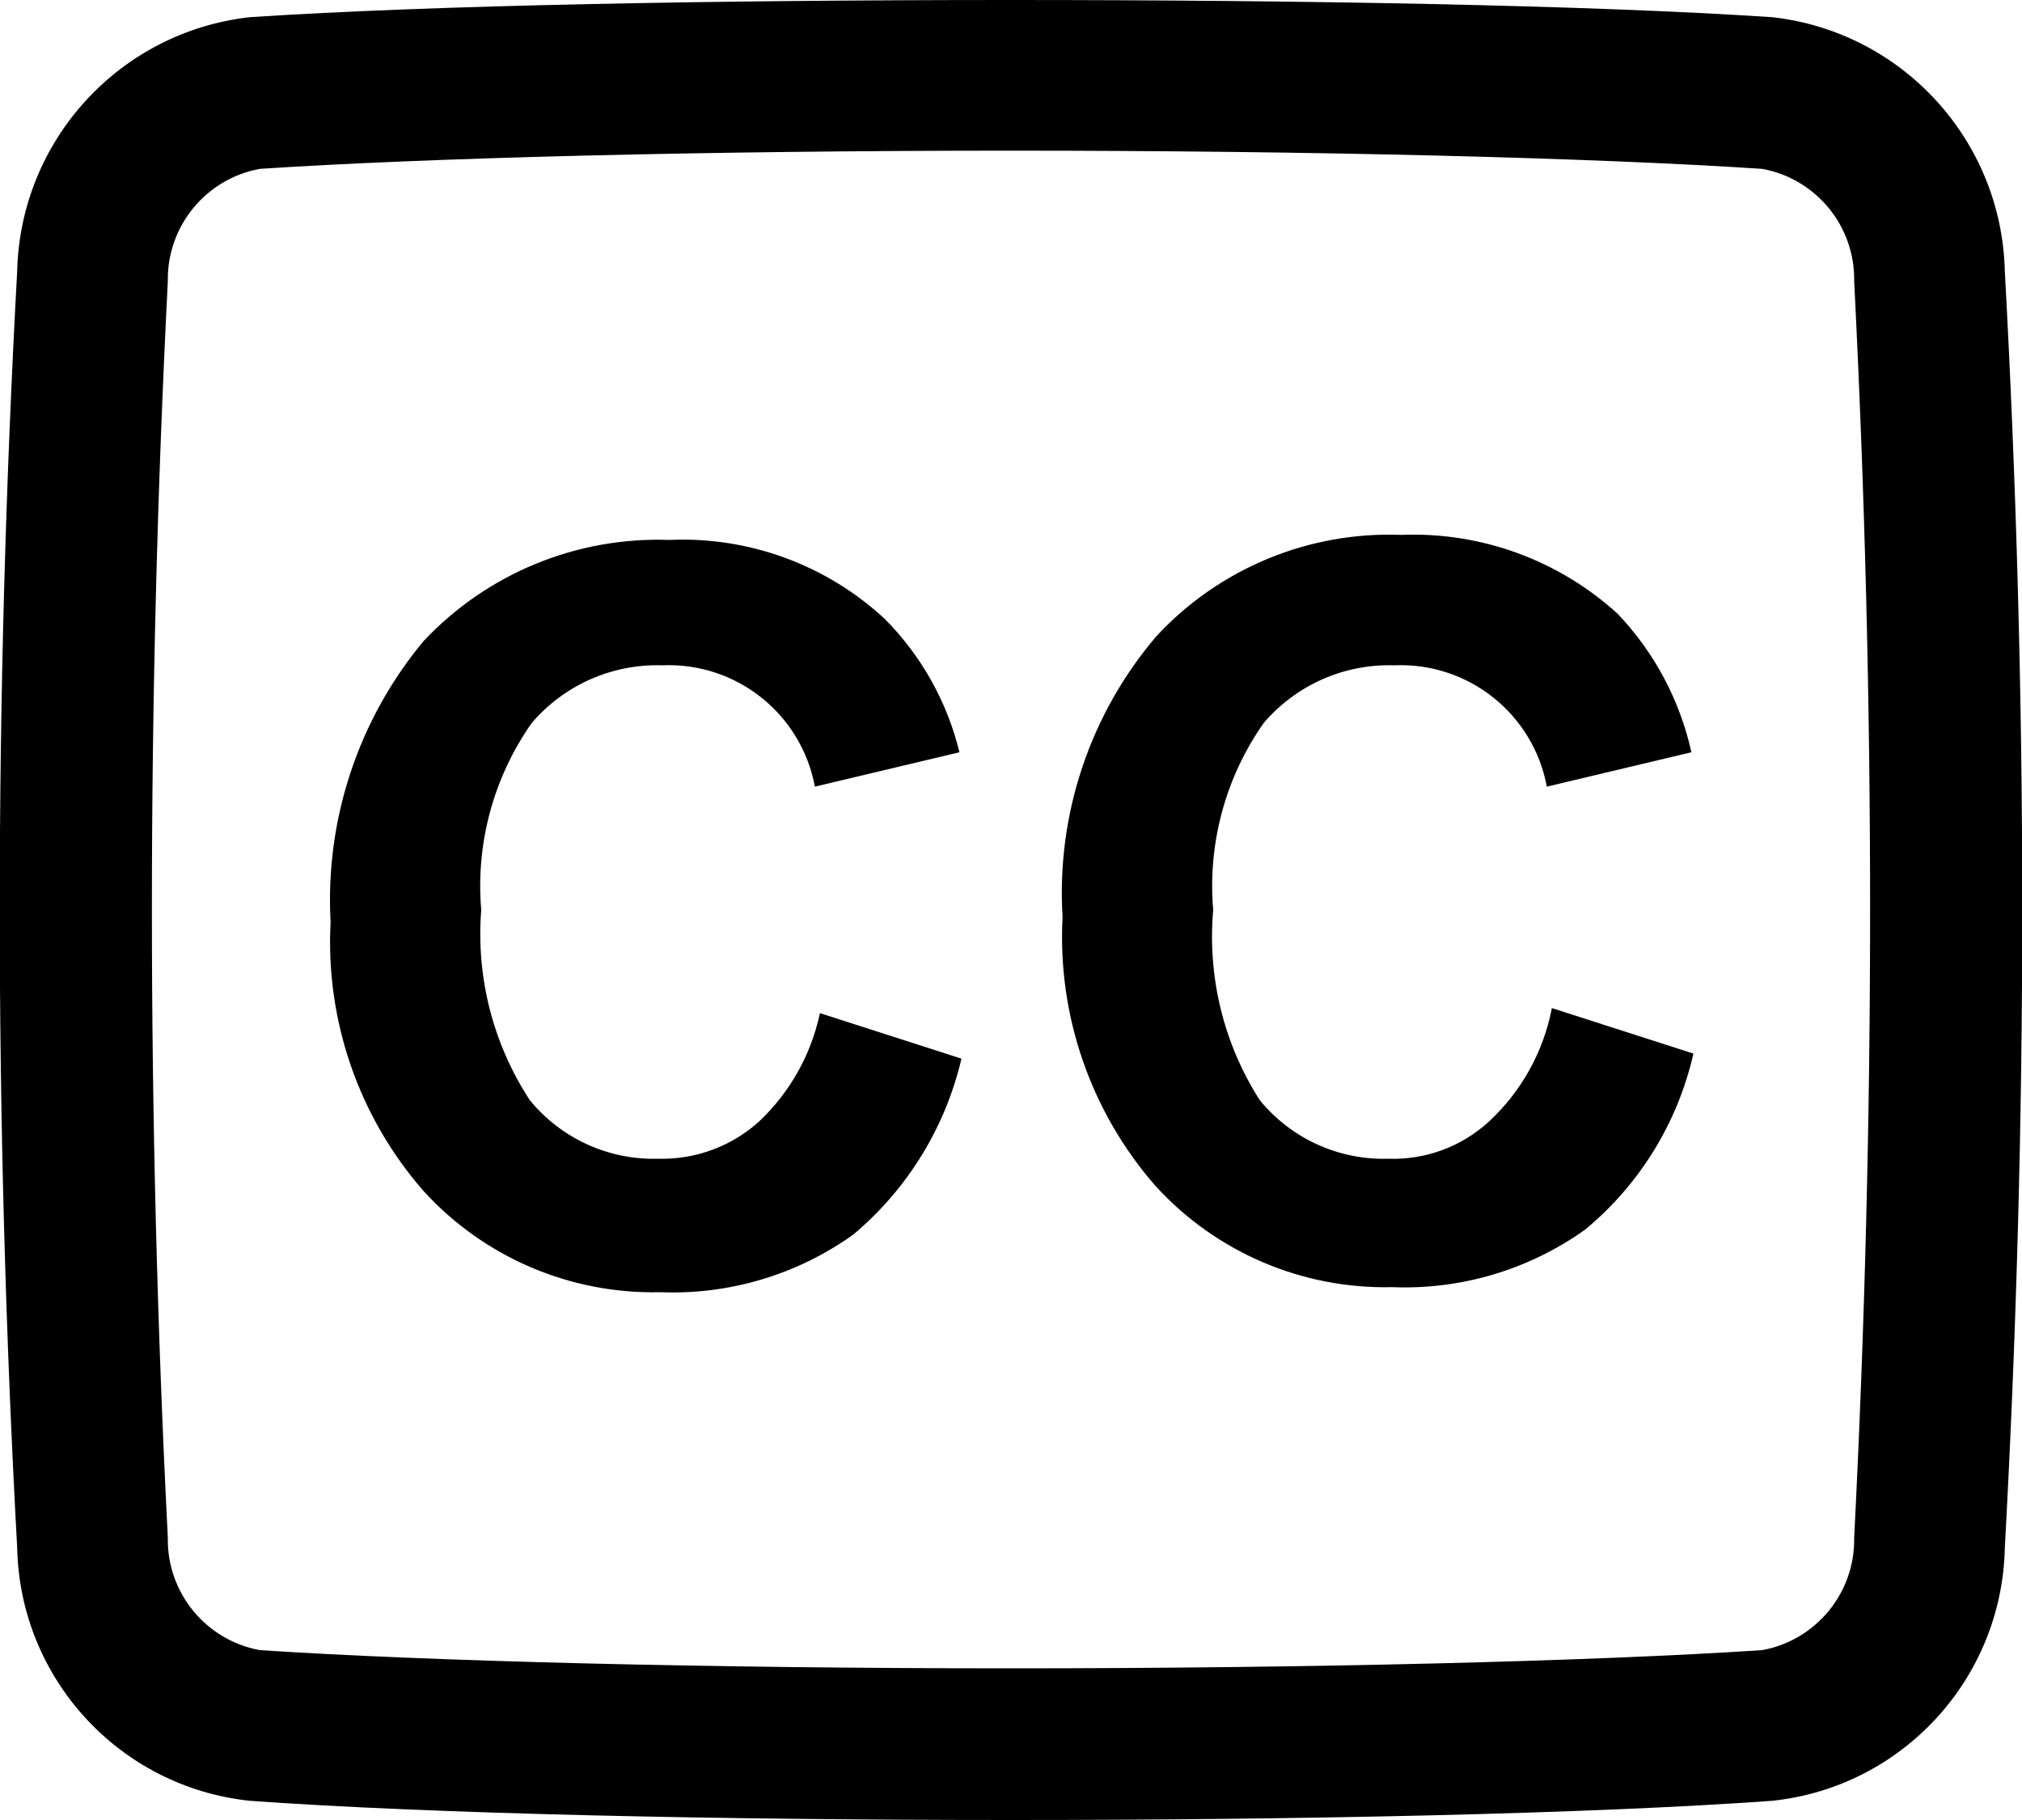
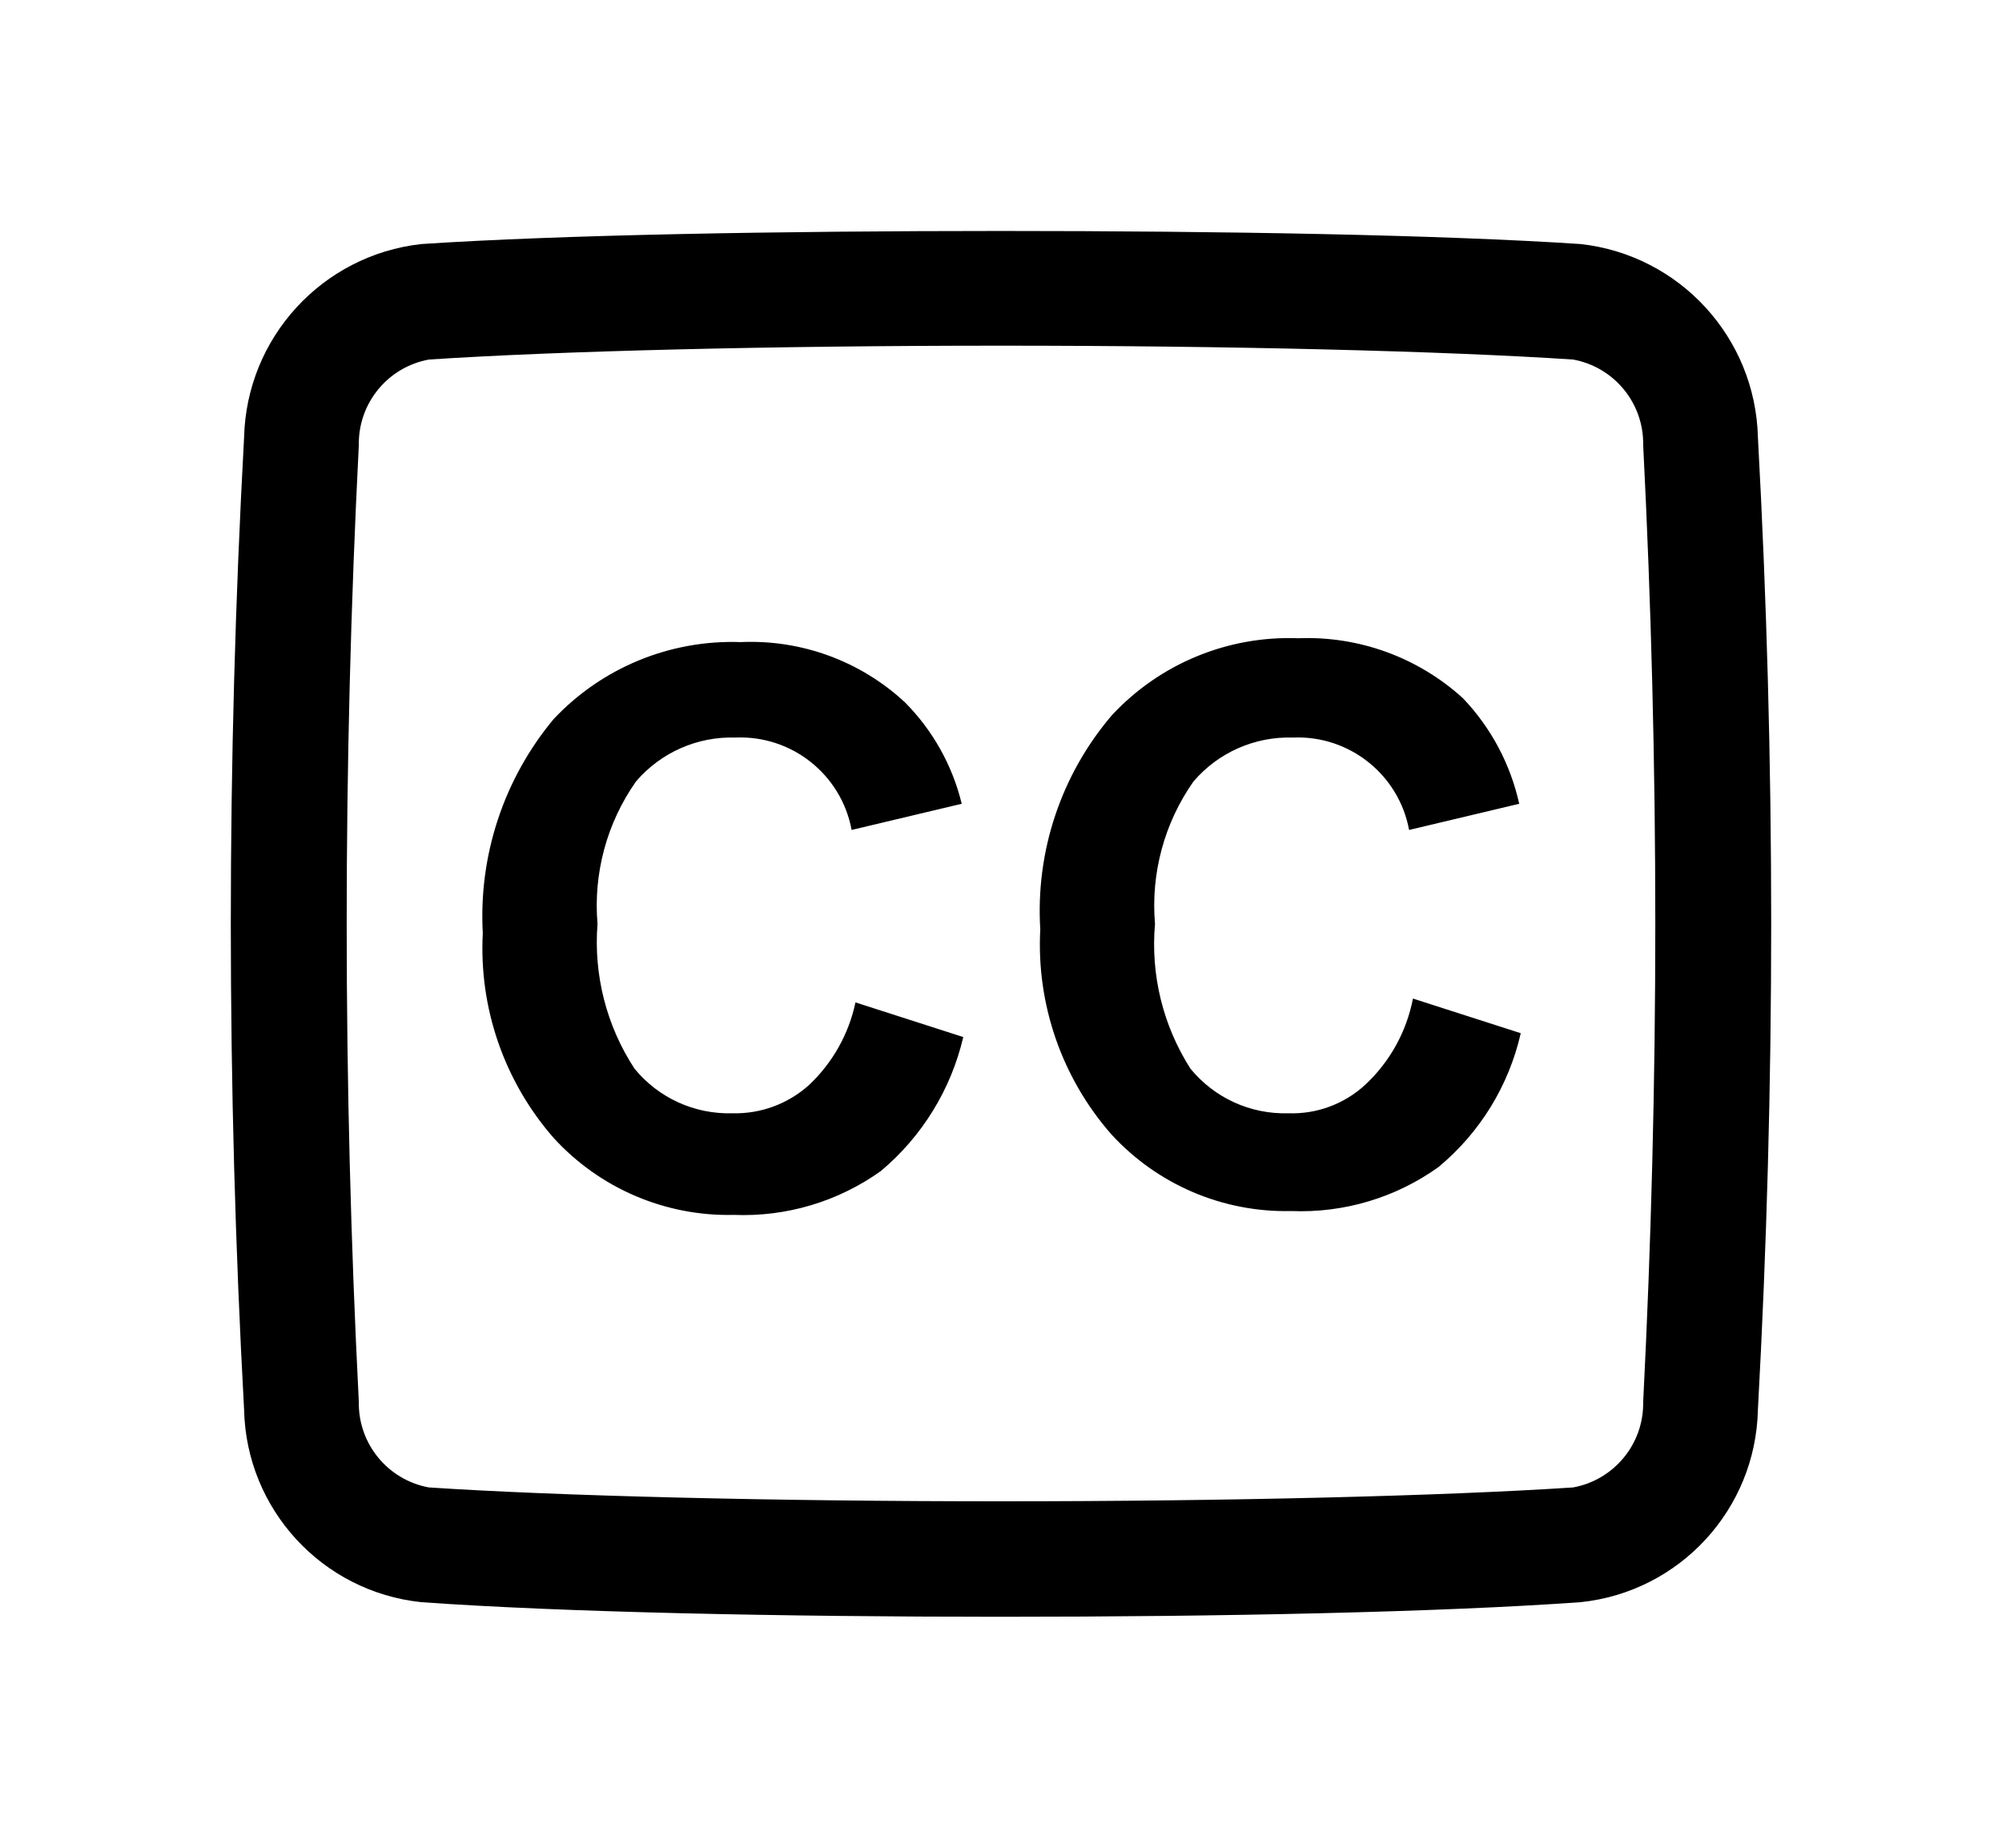
- <svg xmlns="http://www.w3.org/2000/svg" viewBox="0 0 20 18">
-   <path d="M14.73,11.09a1.4,1.4,0,0,1-1,.37,1.58,1.58,0,0,1-1.27-.58A3,3,0,0,1,12,9a2.8,2.8,0,0,1,.5-1.85,1.63,1.63,0,0,1,1.29-.57,1.47,1.47,0,0,1,1.51,1.2l1.43-.34A2.89,2.89,0,0,0,16,6.07a3,3,0,0,0-2.14-.78,3.14,3.14,0,0,0-2.42,1,3.91,3.91,0,0,0-.93,2.78,3.74,3.74,0,0,0,.92,2.66,3.07,3.07,0,0,0,2.34,1,3.07,3.07,0,0,0,1.91-.57,3.17,3.17,0,0,0,1.07-1.74l-1.4-.45A2.06,2.06,0,0,1,14.73,11.09Zm-7.22,0a1.43,1.43,0,0,1-1,.37,1.58,1.58,0,0,1-1.27-.58A3,3,0,0,1,4.76,9a2.8,2.8,0,0,1,.5-1.85,1.63,1.63,0,0,1,1.29-.57,1.47,1.47,0,0,1,1.51,1.2l1.43-.34a2.81,2.81,0,0,0-.74-1.32,2.94,2.94,0,0,0-2.13-.78,3.18,3.18,0,0,0-2.43,1,4,4,0,0,0-.92,2.78,3.74,3.74,0,0,0,.92,2.66,3.07,3.07,0,0,0,2.34,1,3.07,3.07,0,0,0,1.91-.57,3.23,3.23,0,0,0,1.07-1.74l-1.4-.45A2.06,2.06,0,0,1,7.51,11.09ZM19.83,2.68A2.59,2.59,0,0,0,17.53.17C15.72.05,12.86,0,10,0S4.28.05,2.47.17A2.59,2.59,0,0,0,.17,2.68a115.68,115.68,0,0,0,0,12.63,2.57,2.57,0,0,0,2.3,2.5c1.81.13,4.67.19,7.53.19s5.72-.06,7.53-.19a2.57,2.57,0,0,0,2.3-2.5A115.68,115.68,0,0,0,19.83,2.68ZM18.34,15.21a1.11,1.11,0,0,1-.91,1.11c-1.67.11-4.45.18-7.43.18s-5.76-.07-7.43-.18a1.11,1.11,0,0,1-.91-1.11,122.7,122.7,0,0,1,0-12.43,1.11,1.11,0,0,1,.91-1.11C4.24,1.56,7,1.49,10,1.49s5.76.07,7.43.18a1.11,1.11,0,0,1,.91,1.11A122.7,122.7,0,0,1,18.34,15.21Z" />
+ <svg xmlns="http://www.w3.org/2000/svg" aria-hidden="true" viewBox="0 0 26 24">
+   <path d="M17.73 14.09a1.4 1.4 0 0 1-1 .37 1.579 1.579 0 0 1-1.27-.58A3 3 0 0 1 15 12a2.8 2.8 0 0 1 .5-1.85 1.63 1.63 0 0 1 1.29-.57 1.47 1.47 0 0 1 1.51 1.2l1.43-.34A2.89 2.89 0 0 0 19 9.07a3 3 0 0 0-2.14-.78 3.14 3.14 0 0 0-2.42 1 3.91 3.91 0 0 0-.93 2.78 3.74 3.74 0 0 0 .92 2.66 3.07 3.07 0 0 0 2.34 1 3.07 3.07 0 0 0 1.91-.57 3.17 3.17 0 0 0 1.07-1.74l-1.4-.45c-.083.43-.3.822-.62 1.12Zm-7.22 0a1.43 1.43 0 0 1-1 .37 1.58 1.58 0 0 1-1.27-.58A3 3 0 0 1 7.76 12a2.8 2.8 0 0 1 .5-1.85 1.63 1.63 0 0 1 1.29-.57 1.47 1.47 0 0 1 1.51 1.2l1.43-.34a2.81 2.81 0 0 0-.74-1.32 2.94 2.94 0 0 0-2.13-.78 3.18 3.18 0 0 0-2.43 1 4 4 0 0 0-.92 2.78 3.74 3.74 0 0 0 .92 2.66 3.07 3.07 0 0 0 2.34 1 3.07 3.07 0 0 0 1.91-.57 3.23 3.23 0 0 0 1.07-1.74l-1.4-.45a2.06 2.06 0 0 1-.6 1.07Zm12.32-8.41a2.59 2.59 0 0 0-2.3-2.51C18.72 3.05 15.86 3 13 3c-2.86 0-5.72.05-7.53.17a2.59 2.59 0 0 0-2.3 2.51c-.23 4.207-.23 8.423 0 12.63a2.57 2.57 0 0 0 2.3 2.5c1.81.13 4.67.19 7.53.19 2.86 0 5.72-.06 7.53-.19a2.57 2.57 0 0 0 2.3-2.5c.23-4.207.23-8.423 0-12.63Zm-1.49 12.53a1.11 1.11 0 0 1-.91 1.11c-1.67.11-4.45.18-7.43.18-2.98 0-5.76-.07-7.43-.18a1.11 1.11 0 0 1-.91-1.11c-.21-4.14-.21-8.29 0-12.43a1.11 1.11 0 0 1 .91-1.11C7.24 4.56 10 4.49 13 4.49s5.76.07 7.43.18a1.11 1.11 0 0 1 .91 1.11c.21 4.14.21 8.29 0 12.43Z" />
</svg>
